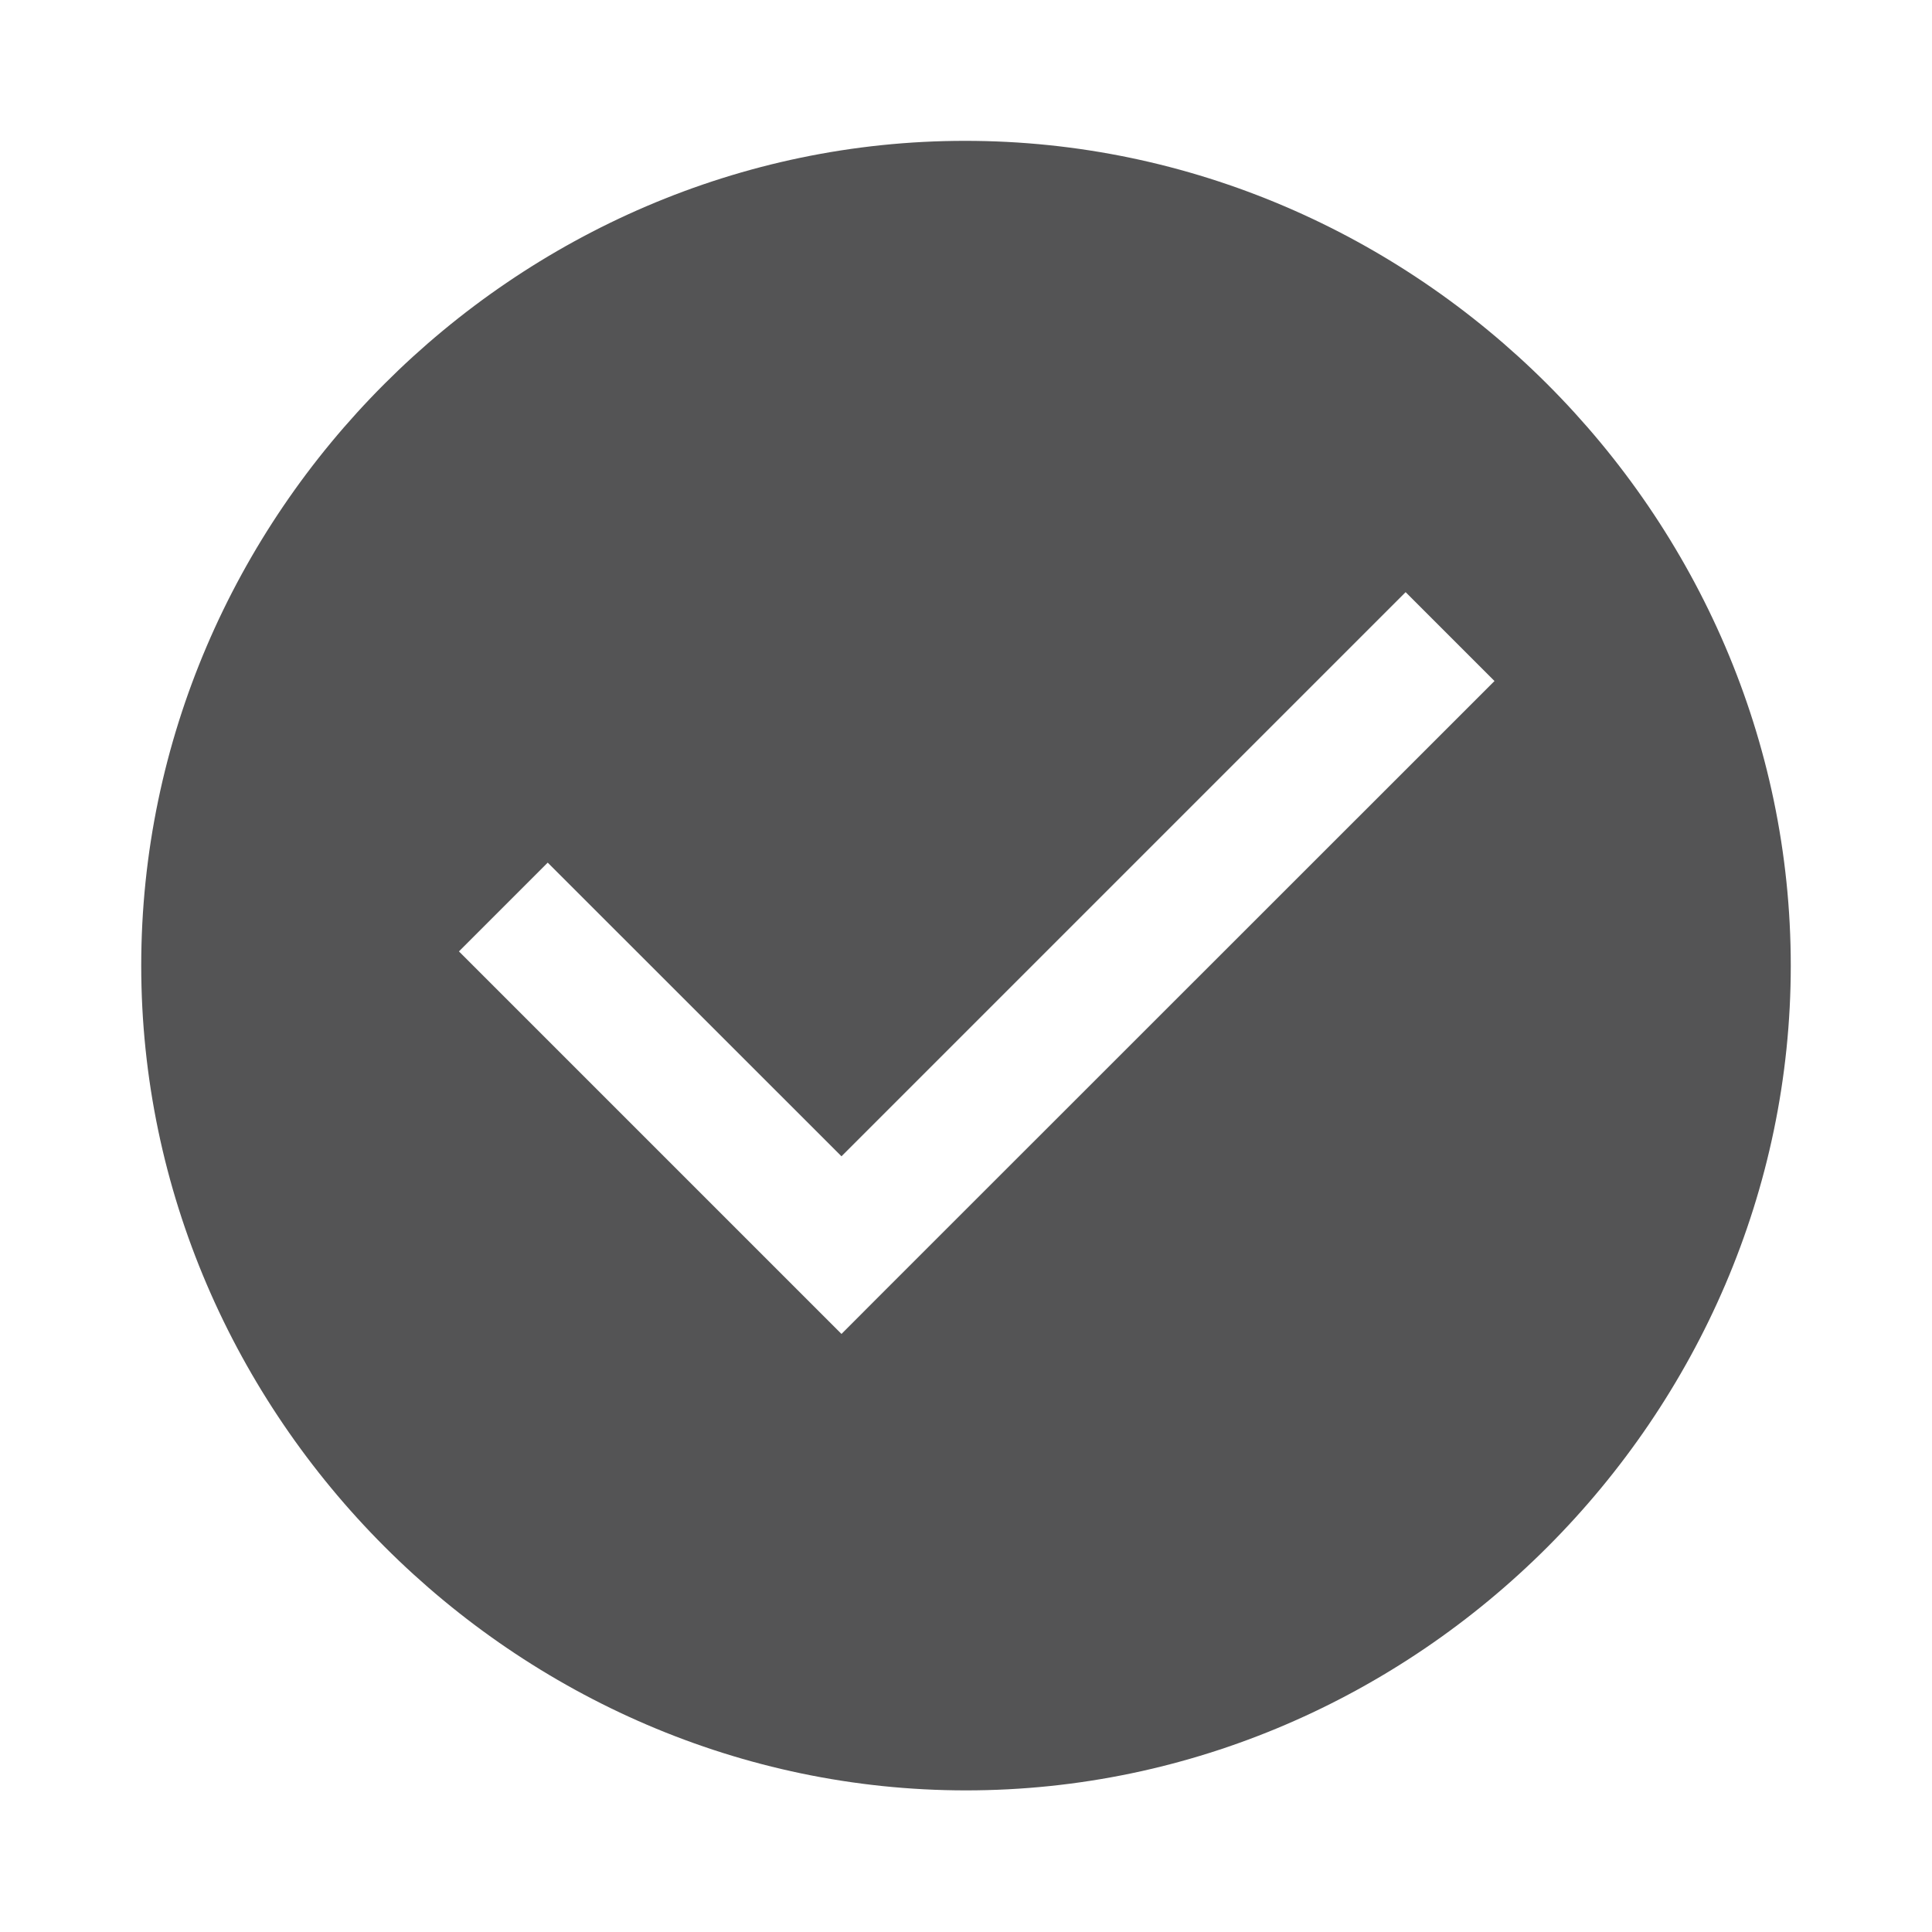
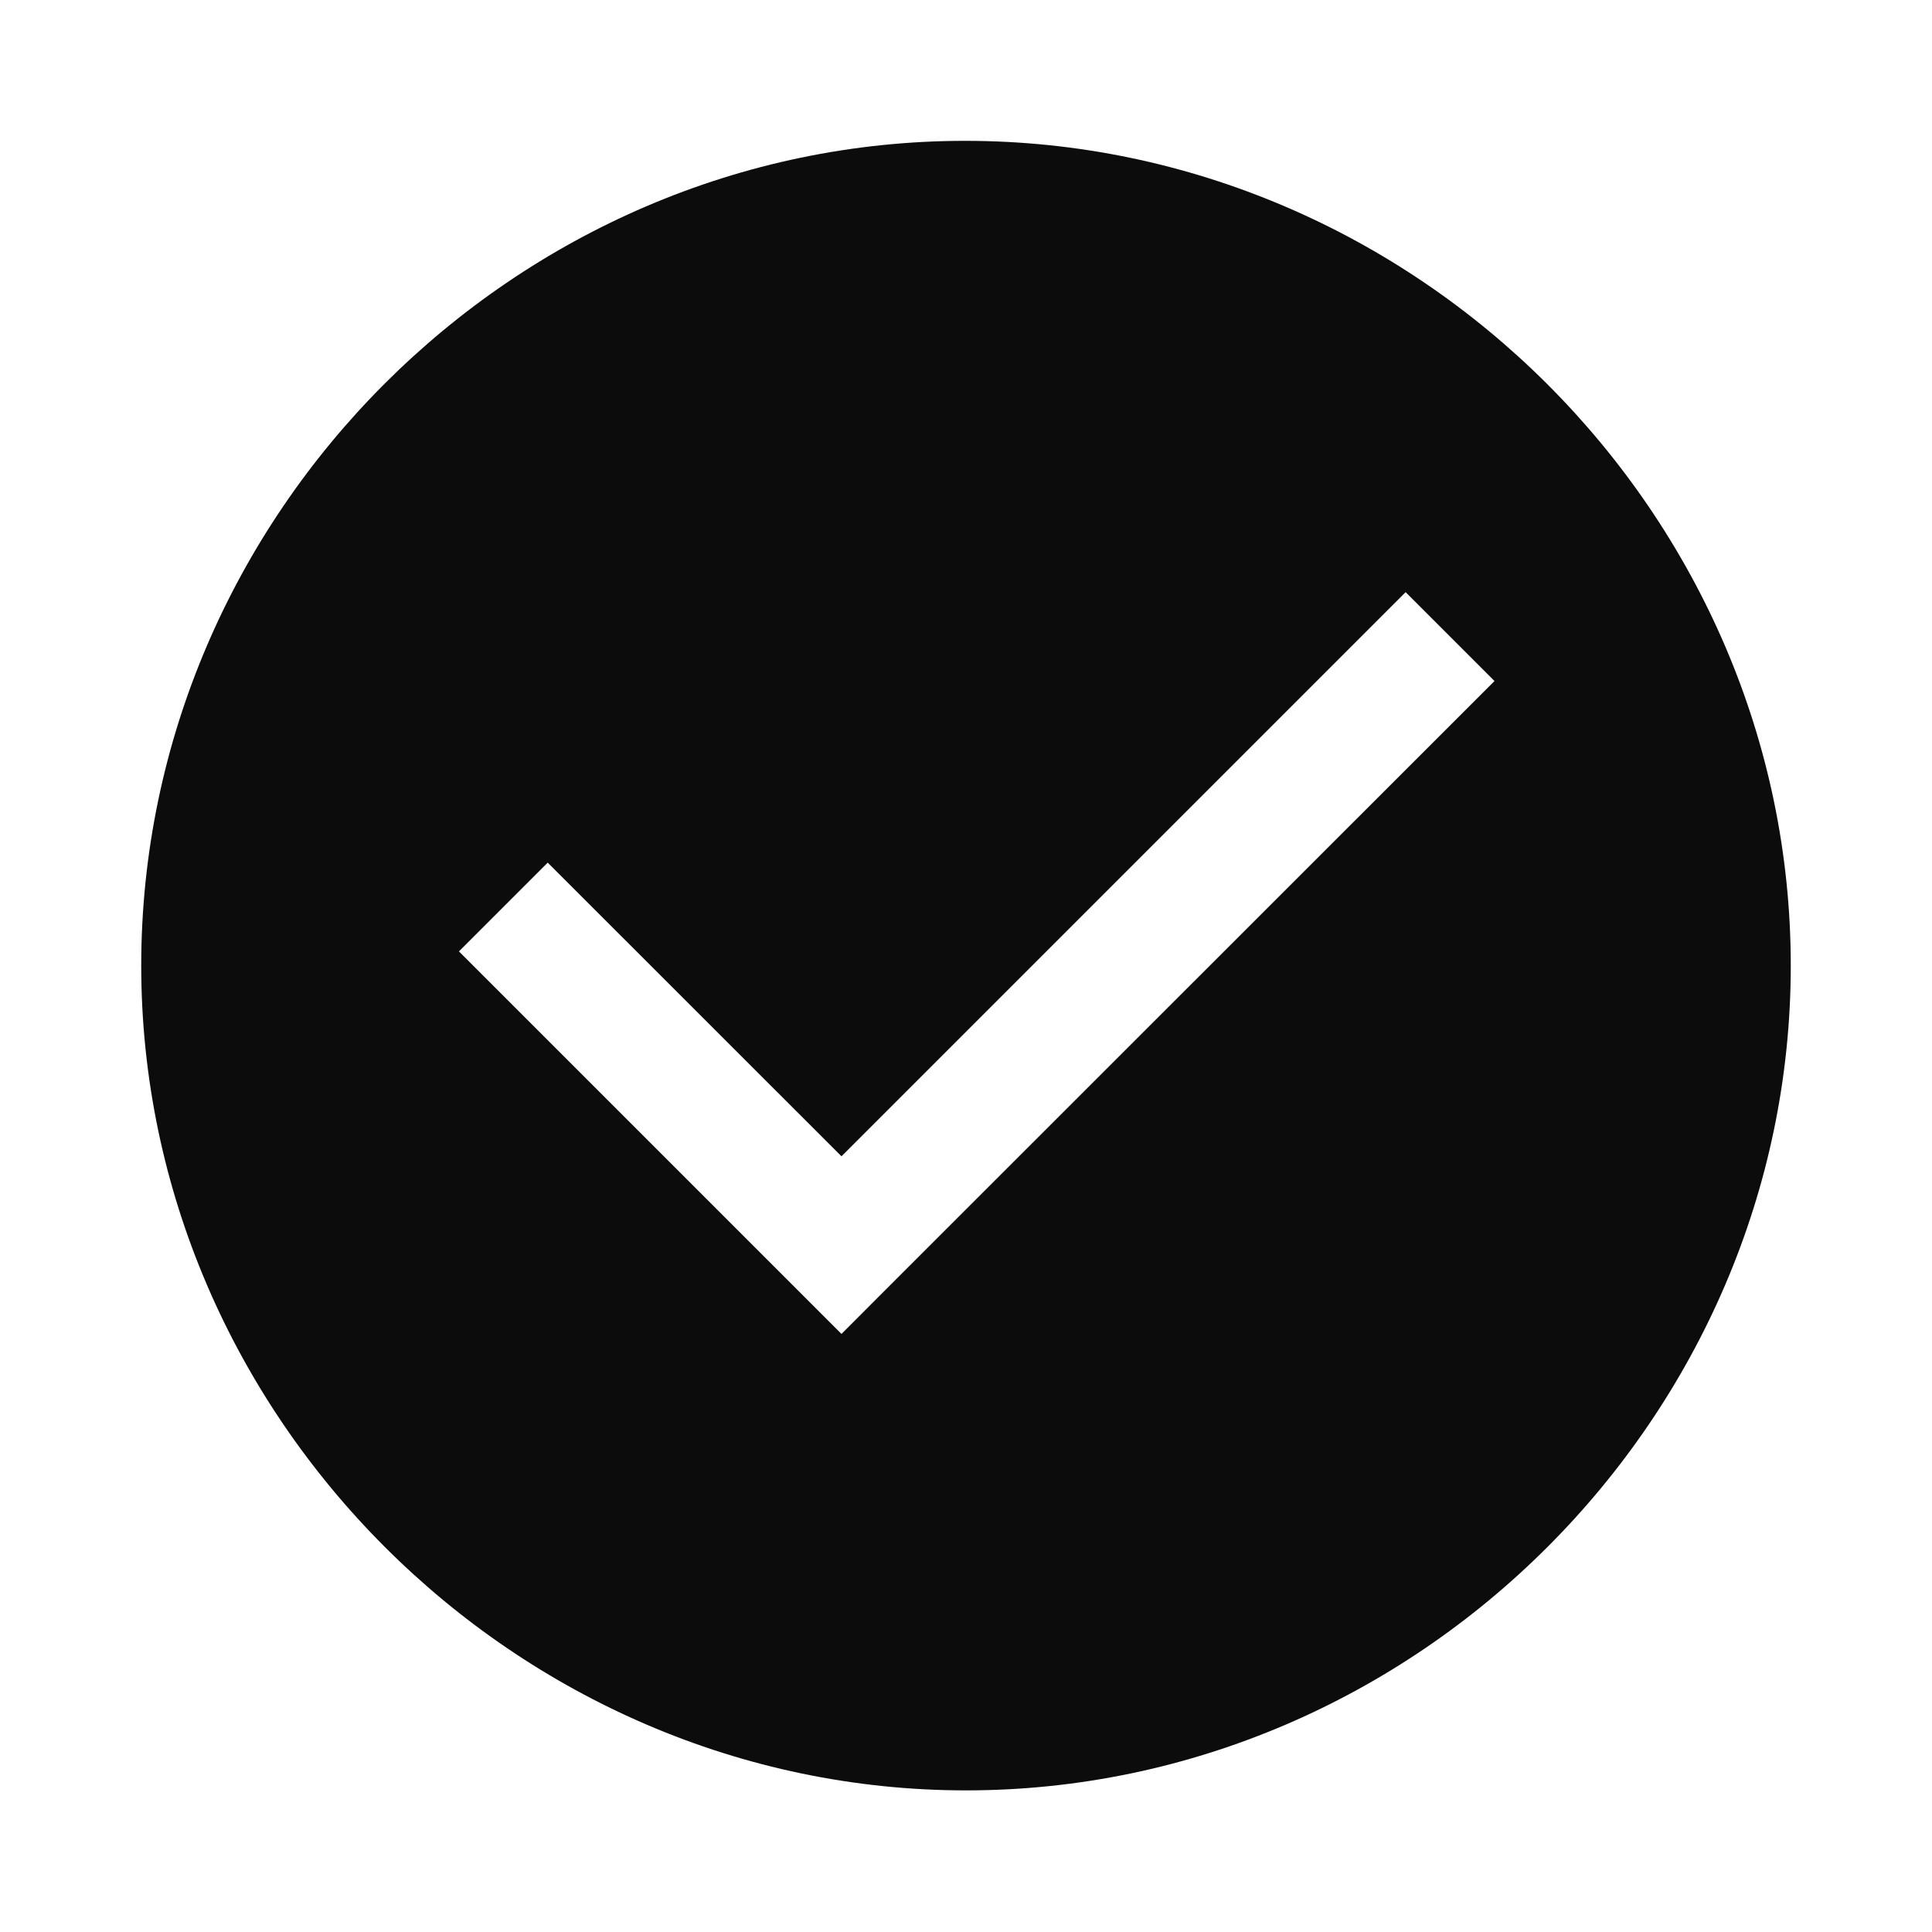
<svg xmlns="http://www.w3.org/2000/svg" preserveAspectRatio="none" overflow="visible" style="display: block;" width="20" height="20" viewBox="0 0 20 20" fill="none">
  <g id="icon/confirmed">
-     <path id="Icon (Stroke)" d="M9.991 1.458C14.662 1.458 18.538 5.325 18.538 9.996C18.538 14.658 14.671 18.534 10 18.534C5.338 18.534 1.462 14.658 1.462 9.996C1.462 5.325 5.329 1.458 9.991 1.458ZM8.711 11.97L5.67 8.93L4.751 9.849L8.711 13.809L9.17 13.349L15.471 7.05L14.551 6.13L8.711 11.97Z" fill="#0C0C0D" fill-opacity="0.7" />
+     <path id="Icon (Stroke)" d="M9.991 1.458C14.662 1.458 18.538 5.325 18.538 9.996C18.538 14.658 14.671 18.534 10 18.534C5.338 18.534 1.462 14.658 1.462 9.996C1.462 5.325 5.329 1.458 9.991 1.458ZM8.711 11.97L5.67 8.93L4.751 9.849L8.711 13.809L9.17 13.349L15.471 7.05L14.551 6.13L8.711 11.97Z" fill="#0C0C0D" />
  </g>
</svg>
